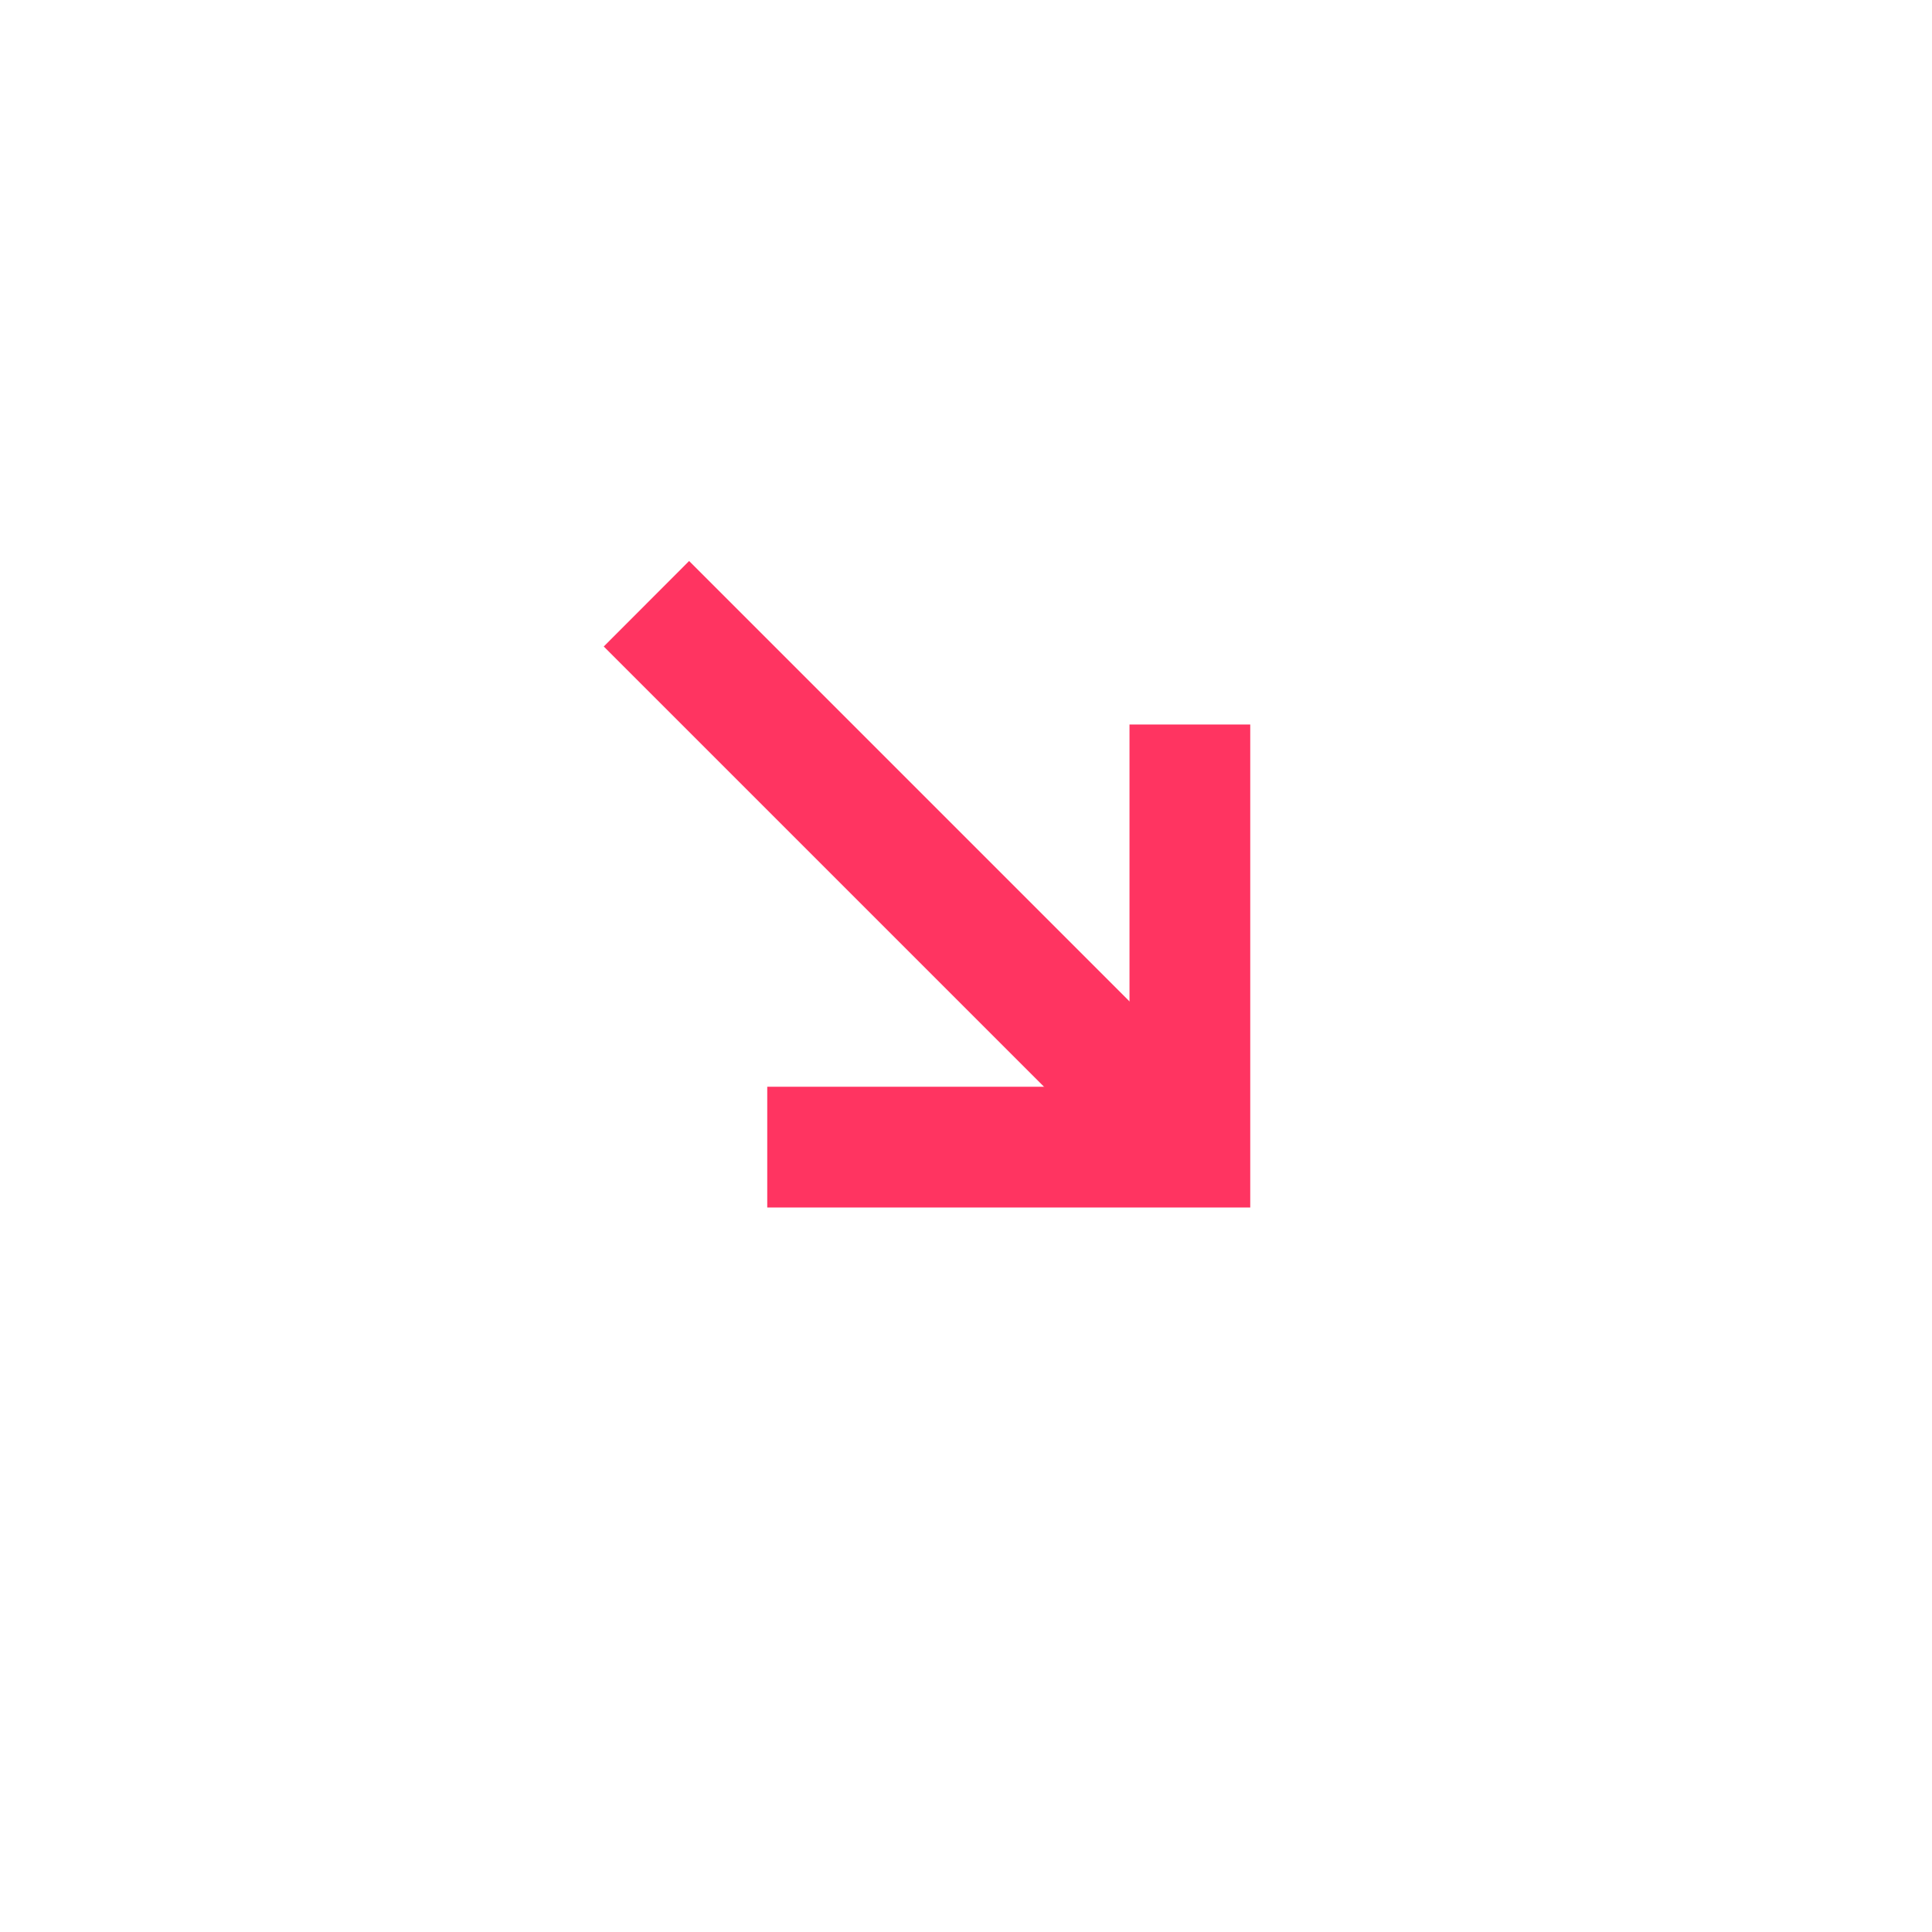
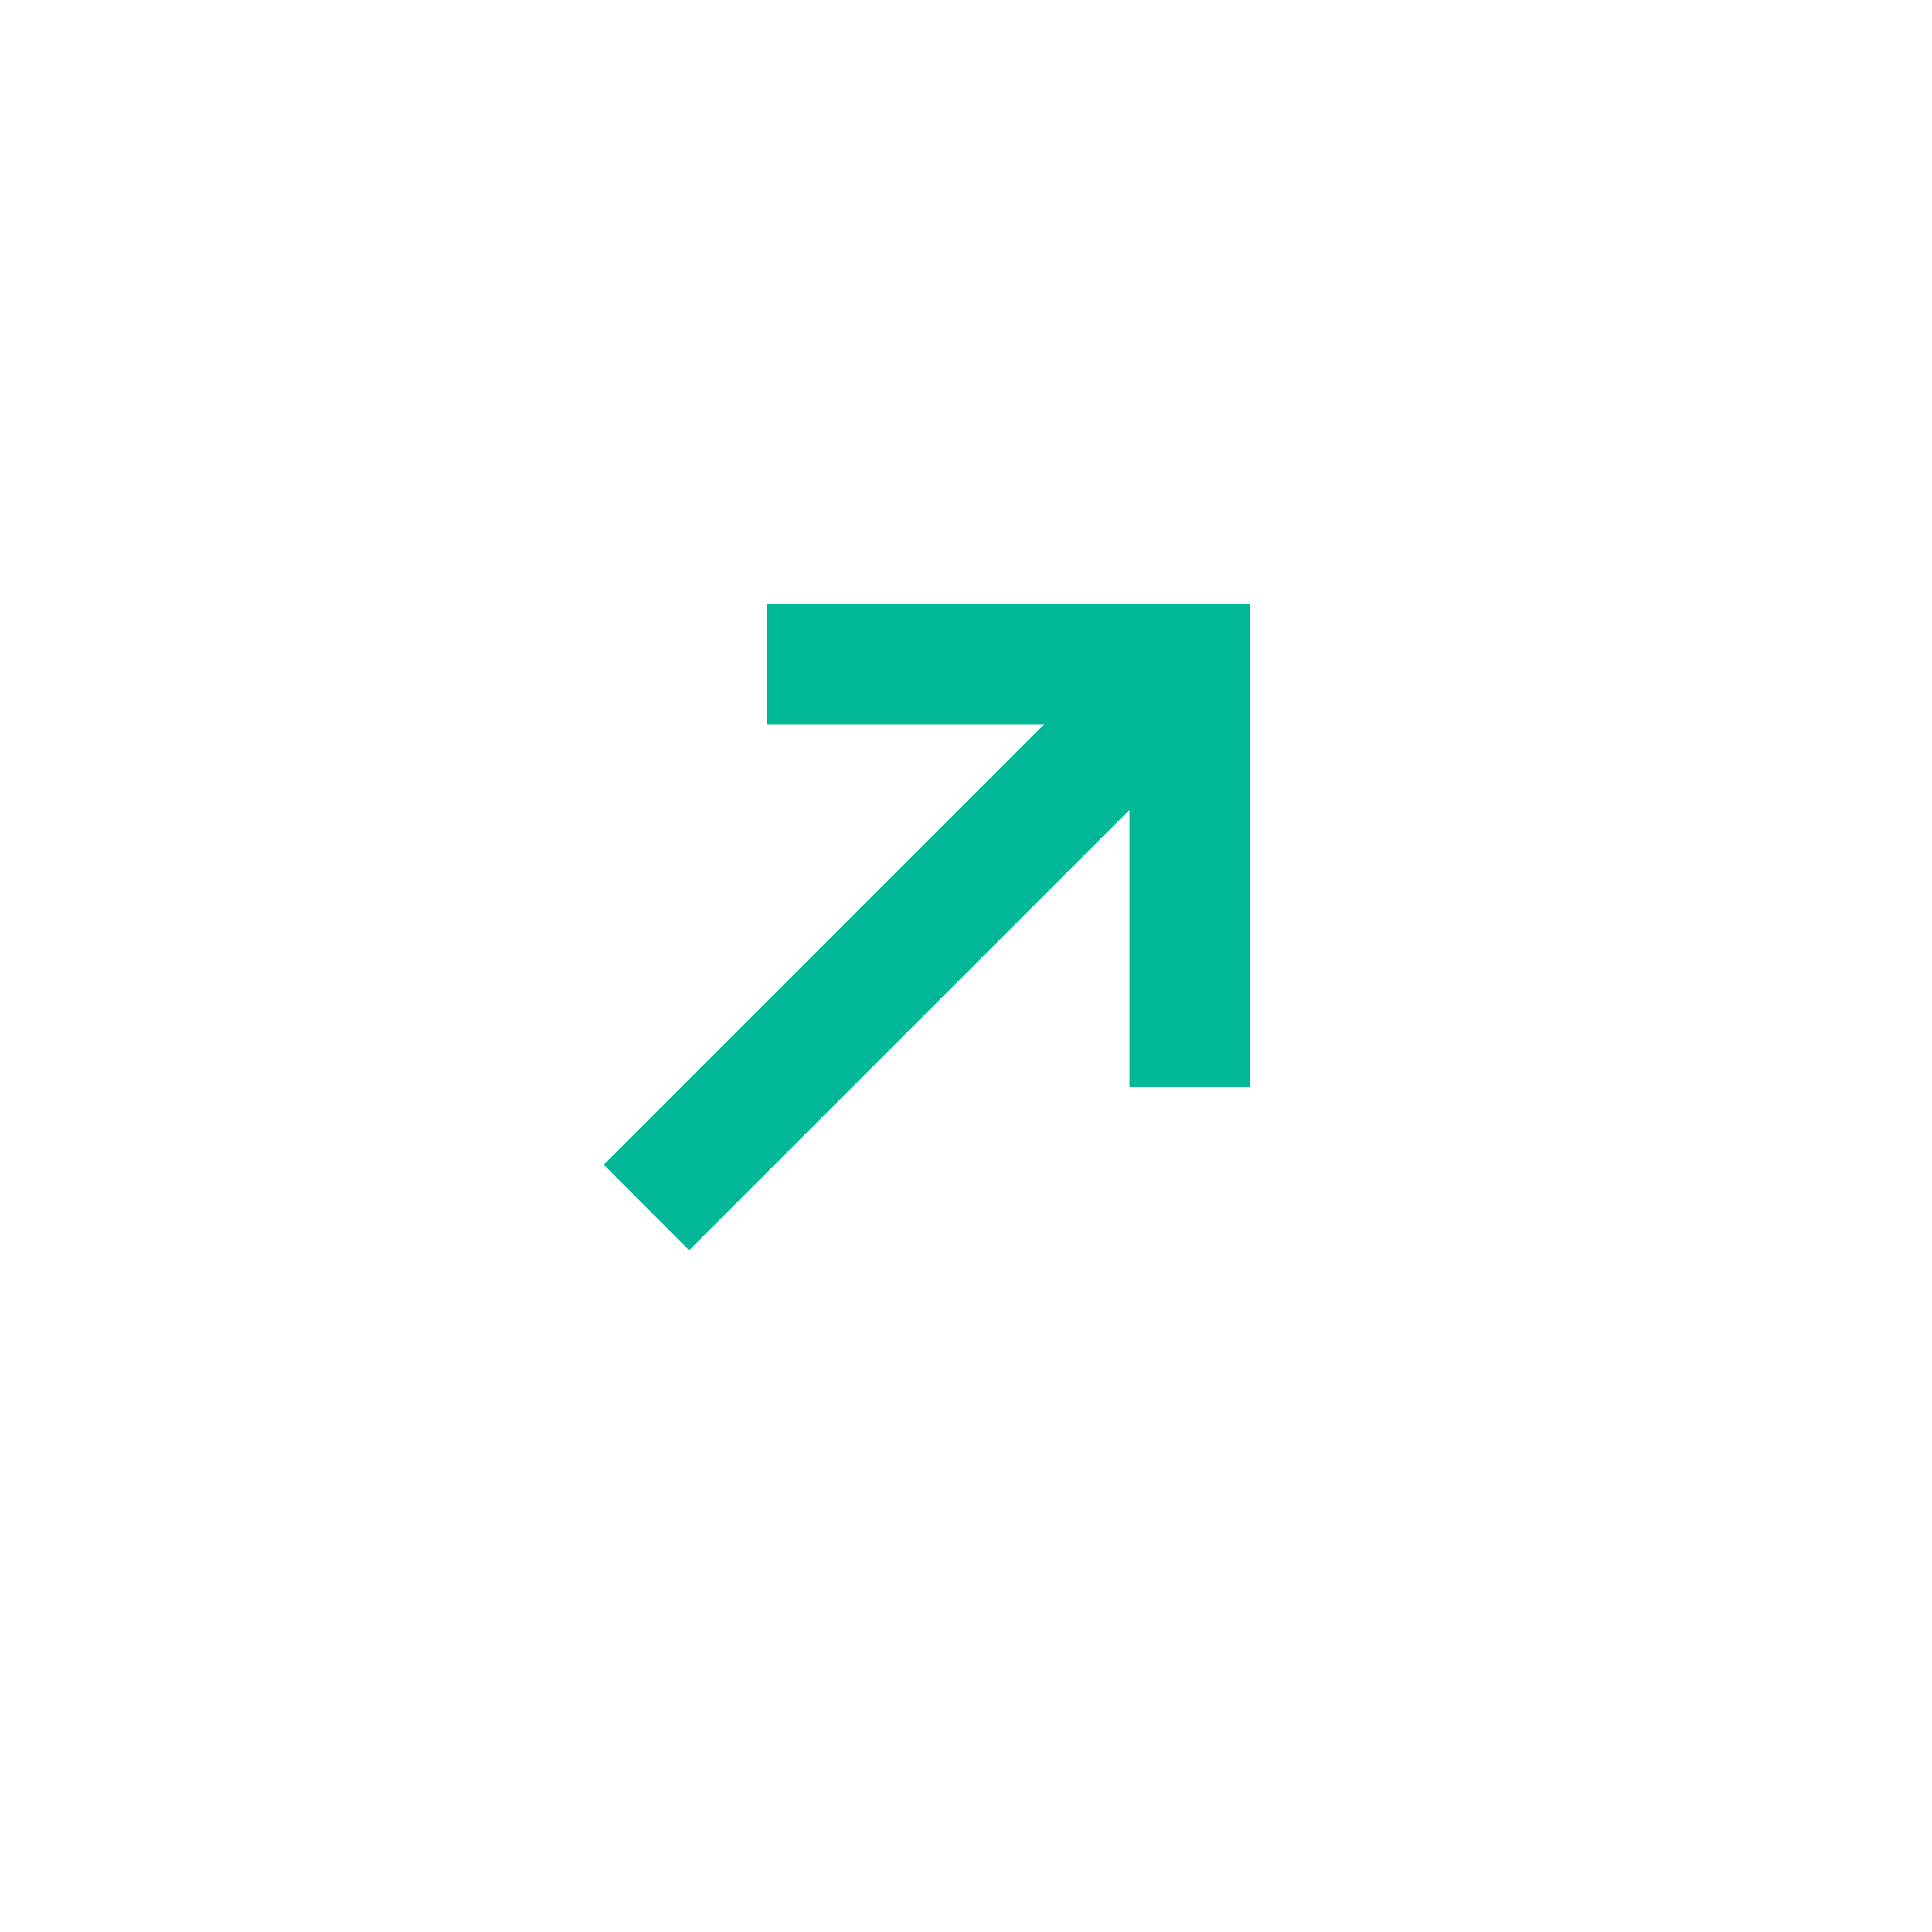
<svg xmlns="http://www.w3.org/2000/svg" width="16" height="16" viewBox="0 0 16 16" fill="none">
-   <path fill-rule="evenodd" clip-rule="evenodd" d="M9.354 9H6.354V10L10.354 10V6H9.354V9Z" fill="#FF3461" />
-   <path fill-rule="evenodd" clip-rule="evenodd" d="M5 5.354L9.5 9.854L10.207 9.146L5.707 4.646L5 5.354Z" fill="#FF3461" />
+   <path fill-rule="evenodd" clip-rule="evenodd" d="M9.354 6H6.354V5L10.354 5V9H9.354V6Z" fill="#00B796" />
+   <path fill-rule="evenodd" clip-rule="evenodd" d="M5 9.646L9.5 5.146L10.207 5.854L5.707 10.354L5 9.646Z" fill="#00B796" />
</svg>
